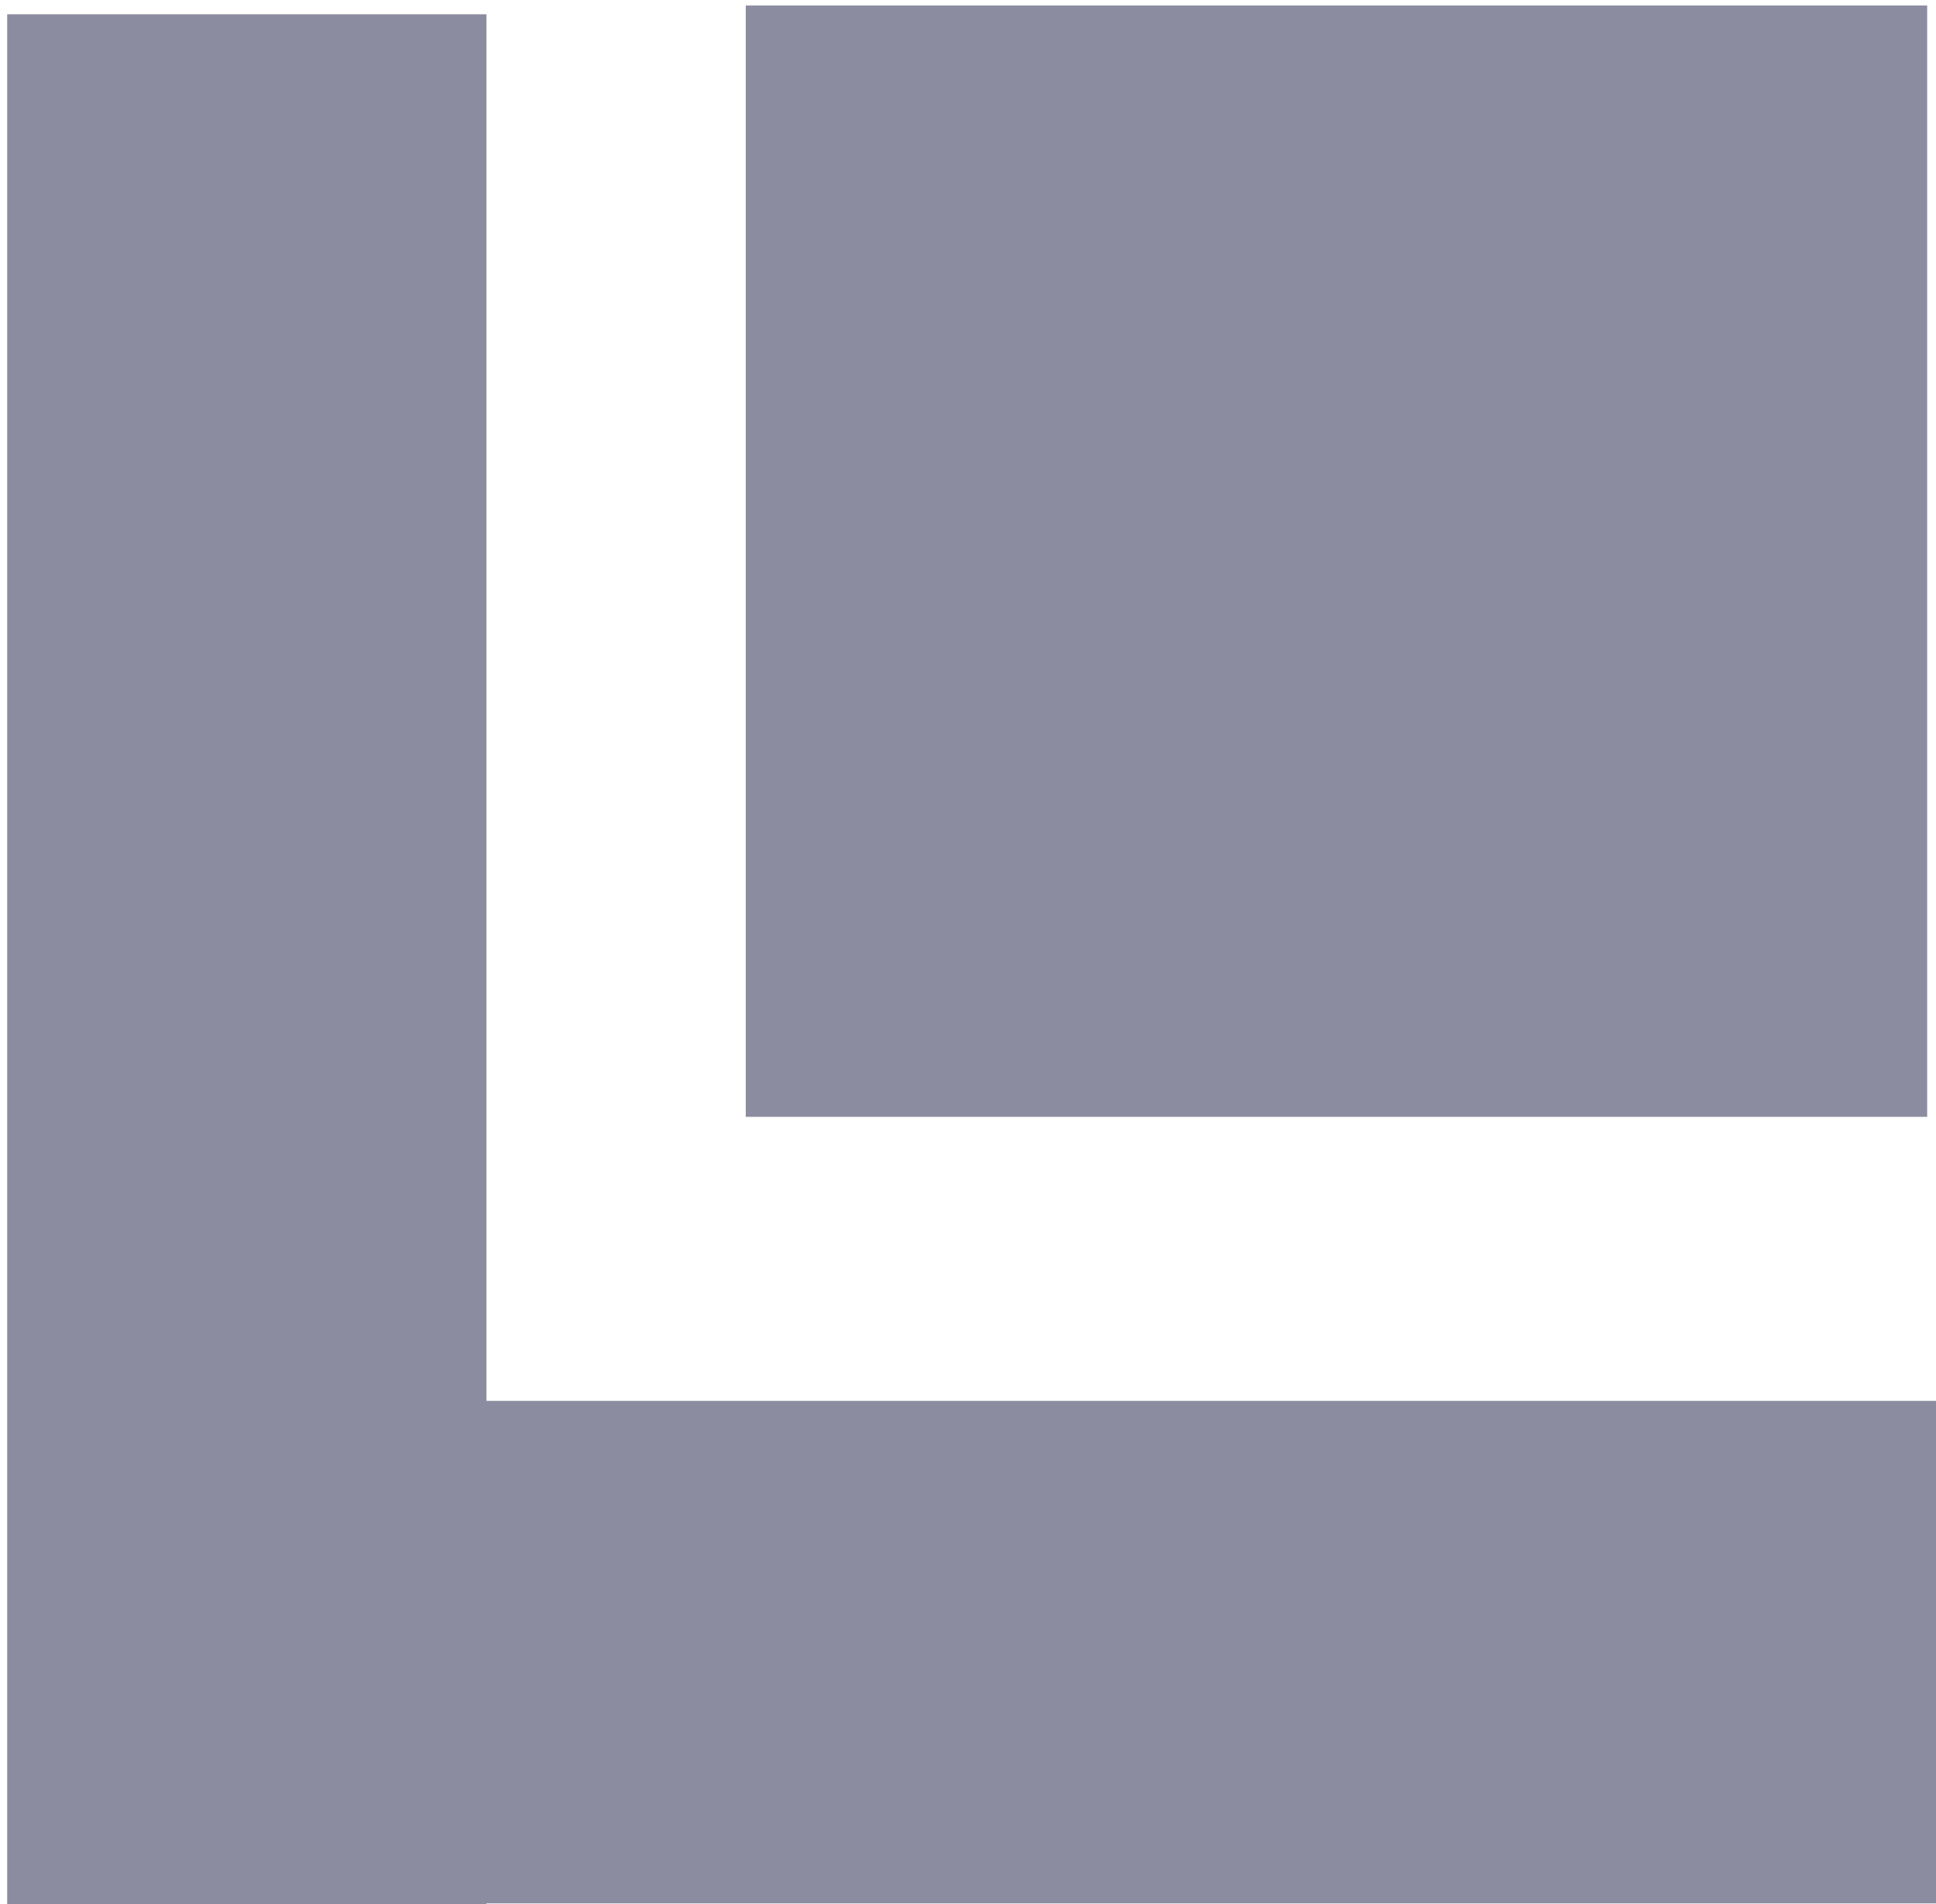
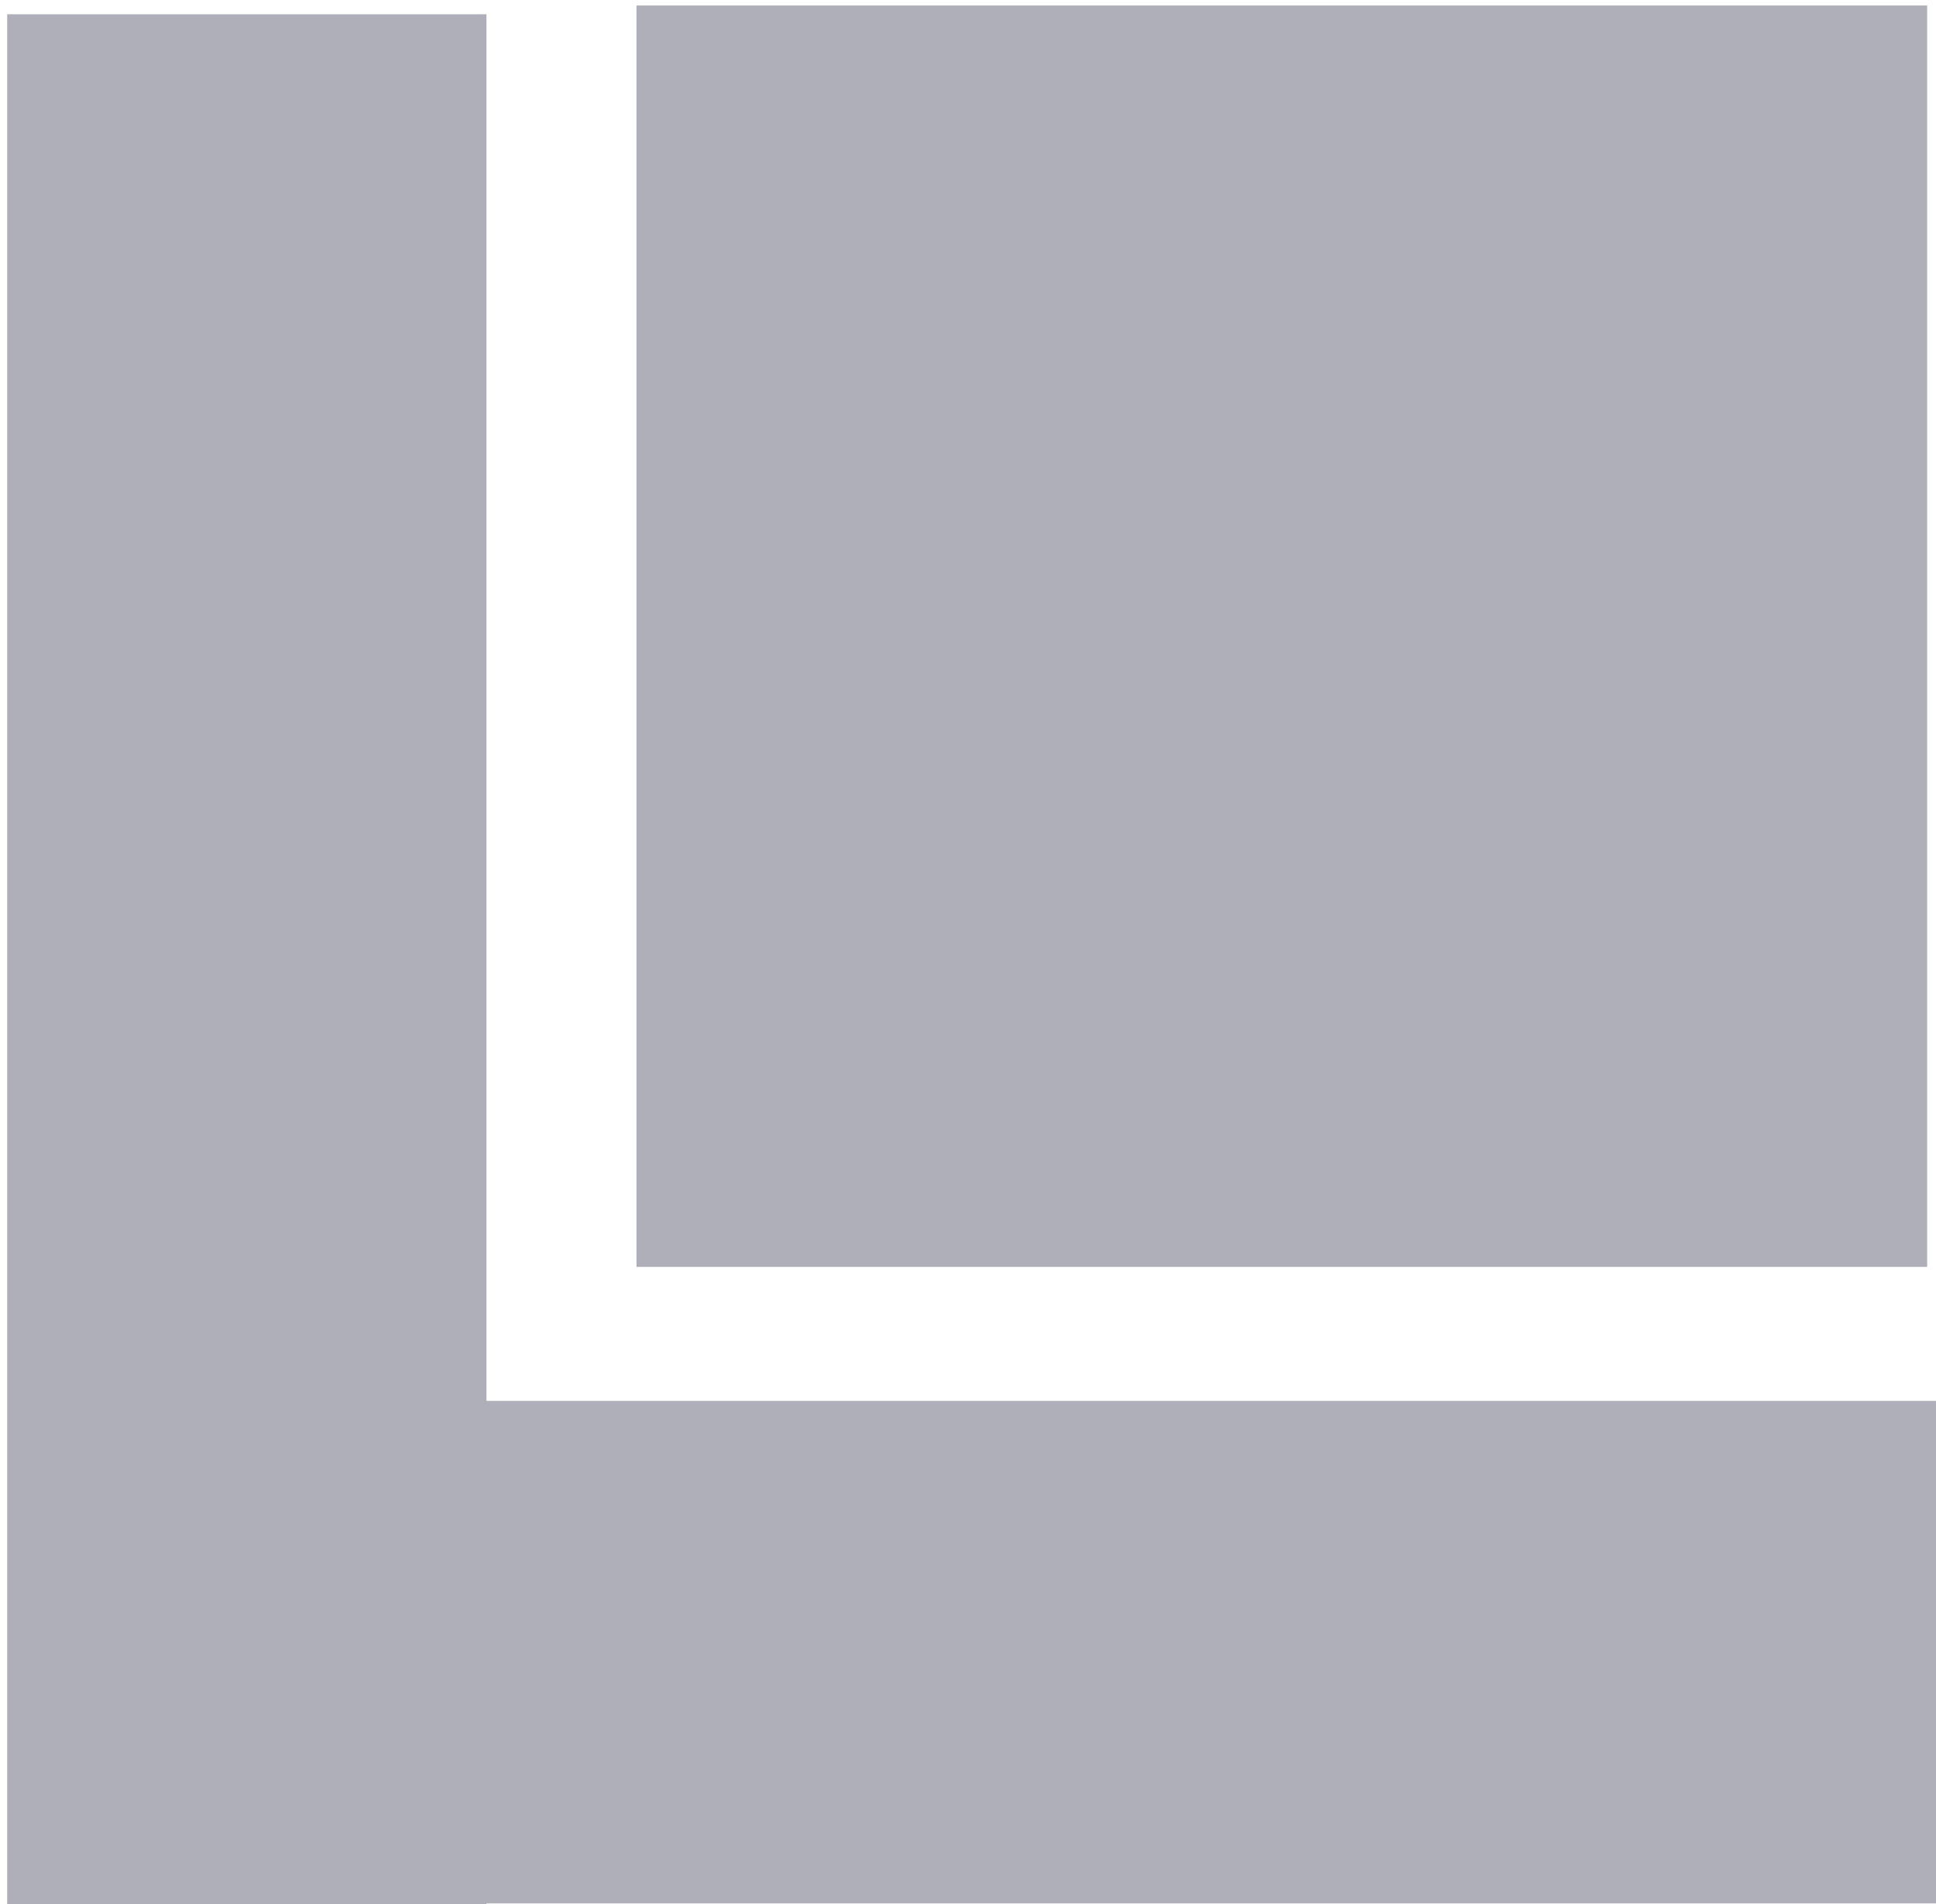
<svg xmlns="http://www.w3.org/2000/svg" xmlns:xlink="http://www.w3.org/1999/xlink" width="1.329mm" height="1.307mm" viewBox="0 0 1.329 1.307" version="1.1" id="svg8">
  <defs id="defs2">
    <linearGradient id="linearGradient831">
      <stop style="stop-color:#000000;stop-opacity:1;" offset="0" id="stop827" />
      <stop style="stop-color:#000000;stop-opacity:0;" offset="1" id="stop829" />
    </linearGradient>
    <linearGradient xlink:href="#linearGradient831" id="linearGradient833" x1="72.945" y1="85.866" x2="73.818" y2="85.866" gradientUnits="userSpaceOnUse" />
  </defs>
  <g id="layer1" transform="translate(-72.76406,-85.07121)">
    <text xml:space="preserve" style="font-style:normal;font-variant:normal;font-weight:normal;font-stretch:normal;font-size:2.822px;line-height:1.25;font-family:'Segoe UI';-inkscape-font-specification:'Segoe UI';font-variant-ligatures:normal;font-variant-caps:normal;font-variant-numeric:normal;font-feature-settings:normal;text-align:justify;letter-spacing:0px;word-spacing:0px;writing-mode:lr-tb;text-anchor:start;fill:#000000;fill-opacity:1;stroke:none;stroke-width:0.265" x="79.375" y="72.104" id="text16" />
-     <rect style="fill:#8c8ca0;fill-opacity:1;stroke:none;stroke-width:0.077;stroke-miterlimit:1.7;stroke-dasharray:none;stroke-opacity:1" id="rect2" width="0.811" height="0.763" x="73.276" y="85.075" />
-     <rect style="fill:#8c8ca0;fill-opacity:1;stroke:none;stroke-width:0.04;stroke-miterlimit:1;stroke-dasharray:none;stroke-opacity:1" id="rect2-6" width="1.328" height="0.345" x="72.77" y="86.033" />
-     <rect style="fill:#8c8ca0;fill-opacity:1;stroke:none;stroke-width:0.029;stroke-miterlimit:1;stroke-dasharray:none;stroke-opacity:1" id="rect2-6-8" width="1.299" height="0.329" x="85.081" y="-73.098" transform="rotate(90)" />
+     <rect style="fill:#afafb9;fill-opacity:1;stroke:none;stroke-width:0.086;stroke-miterlimit:1.7;stroke-dasharray:none;stroke-opacity:1" id="rect2" width="0.886" height="0.866" x="73.201" y="85.075" />
+     <rect style="fill:#afafb9;fill-opacity:1;stroke:none;stroke-width:0.04;stroke-miterlimit:1;stroke-dasharray:none;stroke-opacity:1" id="rect2-6" width="1.328" height="0.345" x="72.77" y="86.033" />
+     <rect style="fill:#afafb9;fill-opacity:1;stroke:none;stroke-width:0.029;stroke-miterlimit:1;stroke-dasharray:none;stroke-opacity:1" id="rect2-6-8" width="1.299" height="0.329" x="85.081" y="-73.098" transform="rotate(90)" />
  </g>
</svg>
